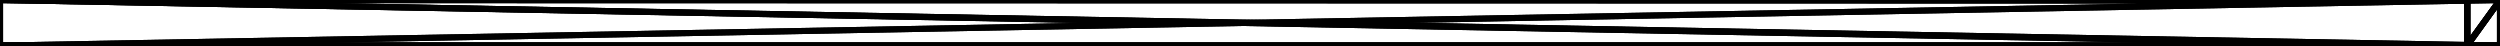
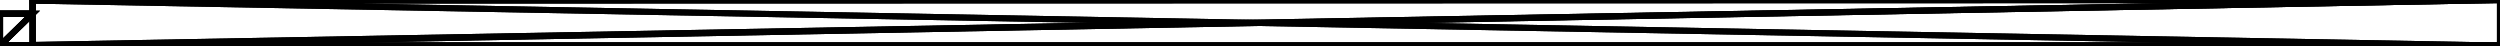
<svg xmlns="http://www.w3.org/2000/svg" baseProfile="tiny" height="0.75 mm" width="41.125 mm" viewBox="0 0 41.125 0.75" version="1.1" stroke="black" stroke-width=".1" fill="none">
-   <path d="M40.587 0.01 L0 0.75 L40.587 0.75 z" />
-   <path d="M40.587 0.01 L40.587 0 L0 0 z" />
-   <path d="M40.587 0.01 L0 0 L0 0.75 z" />
-   <path d="M41.125 0 L40.587 0.01 L40.587 0.75 z" />
-   <path d="M41.125 0 L40.587 0.75 L41.125 0.75 z" />
-   <path d="M40.587 0.01 L41.125 0 L40.587 0 z" />
-   <path d="M0 0.75 L0 0 L0 0.75 z" />
-   <path d="M0 0.75 L0 0 L0 0 z" />
-   <path d="M0 0 L40.587 0.74 L40.587 0.75 z" />
-   <path d="M0 0 L40.587 0.75 L0 0.75 z" />
-   <path d="M40.587 0.74 L0 0 L40.587 0 z" />
-   <path d="M40.587 0.74 L41.125 0.75 L40.587 0.75 z" />
-   <path d="M40.587 0.74 L40.587 0 L41.125 0 z" />
-   <path d="M40.587 0.74 L41.125 0 L41.125 0.75 z" />
+   <path d="M41.125 0 L0.537 0.74 L0.537 0.75 z" />
+   <path d="M41.125 0 L0.537 0.75 L41.125 0.75 z" />
+   <path d="M0.537 0.74 L41.125 0 L0.537 0 z" />
+   <path d="M0.537 0.74 L0 0.75 L0.537 0.75 z" />
+   <path d="M0.537 0.225 L0 0.225 L0 0.75 z" />
+   <path d="M0.537 0.225 L0 0.75 L0.537 0.74 z" />
+   <path d="M0 0.225 L0 0.225 L0 0.75 z" />
+   <path d="M0 0.225 L0 0.75 L0 0.75 z" />
+   <path d="M0 0.225 L0 0.225 L0 0.75 z" />
+   <path d="M0.537 0.01 L41.125 0.75 L0.537 0.75 z" />
+   <path d="M0.537 0.01 L0.537 0 L41.125 0 z" />
+   <path d="M0.537 0.01 L41.125 0 L41.125 0.75 z" />
+   <path d="M0.537 0.225 L0.537 0.75 L0 0.75 z" />
+   <path d="M0.537 0.225 L0 0.75 L0 0.225 z" />
  <path d="M41.125 0.75 L41.125 0 L41.125 0.75 z" />
  <path d="M41.125 0.75 L41.125 0 L41.125 0 z" />
-   <path d="M40.587 0 L0 0 L0 0 z" />
-   <path d="M40.587 0 L0 0 L40.587 0 z" />
-   <path d="M40.587 0 L0 0 L40.587 0 z" />
-   <path d="M40.587 0 L40.587 0 L41.125 0 z" />
-   <path d="M40.587 0 L40.587 0 L41.125 0 z" />
-   <path d="M40.587 0 L41.125 0 L41.125 0 z" />
-   <path d="M40.587 0.75 L0 0.75 L0 0.75 z" />
-   <path d="M40.587 0.75 L0 0.75 L40.587 0.75 z" />
-   <path d="M40.587 0.75 L0 0.75 L40.587 0.75 z" />
-   <path d="M40.587 0.75 L40.587 0.75 L41.125 0.75 z" />
-   <path d="M40.587 0.75 L40.587 0.75 L41.125 0.75 z" />
-   <path d="M40.587 0.75 L41.125 0.75 L41.125 0.75 z" />
+   <path d="M0.537 0 L0.537 0 L41.125 0 z" />
+   <path d="M0.537 0 L0.537 0 L41.125 0 z" />
+   <path d="M0.537 0 L41.125 0 L41.125 0 z" />
+   <path d="M0.537 0.75 L0.537 0.75 L41.125 0.75 z" />
+   <path d="M0.537 0.75 L0.537 0.75 L41.125 0.75 z" />
+   <path d="M0.537 0.75 L41.125 0.75 L41.125 0.75 z" />
+   <path d="M0.537 0.75 L0 0.75 L0 0.75 z" />
+   <path d="M0.537 0.75 L0 0.75 L0.537 0.75 z" />
+   <path d="M0.537 0.75 L0 0.75 L0.537 0.75 z" />
+   <path d="M0.537 0 L0.537 0.225 L0.537 0.225 z" />
+   <path d="M0.537 0 L0.537 0.225 L0.537 0.224 z" />
+   <path d="M0.537 0 L0.537 0.224 L0.537 0 z" />
+   <path d="M0.537 0 L0.537 0.224 L0.537 0 z" />
+   <path d="M0 0.225 L0.535 0.225 L0 0.225 z" />
+   <path d="M0.535 0.225 L0.537 0.225 L0.537 0.225 z" />
+   <path d="M0.535 0.225 L0.537 0.225 L0 0.225 z" />
+   <path d="M0.535 0.225 L0 0.225 L0 0.225 z" />
</svg>
